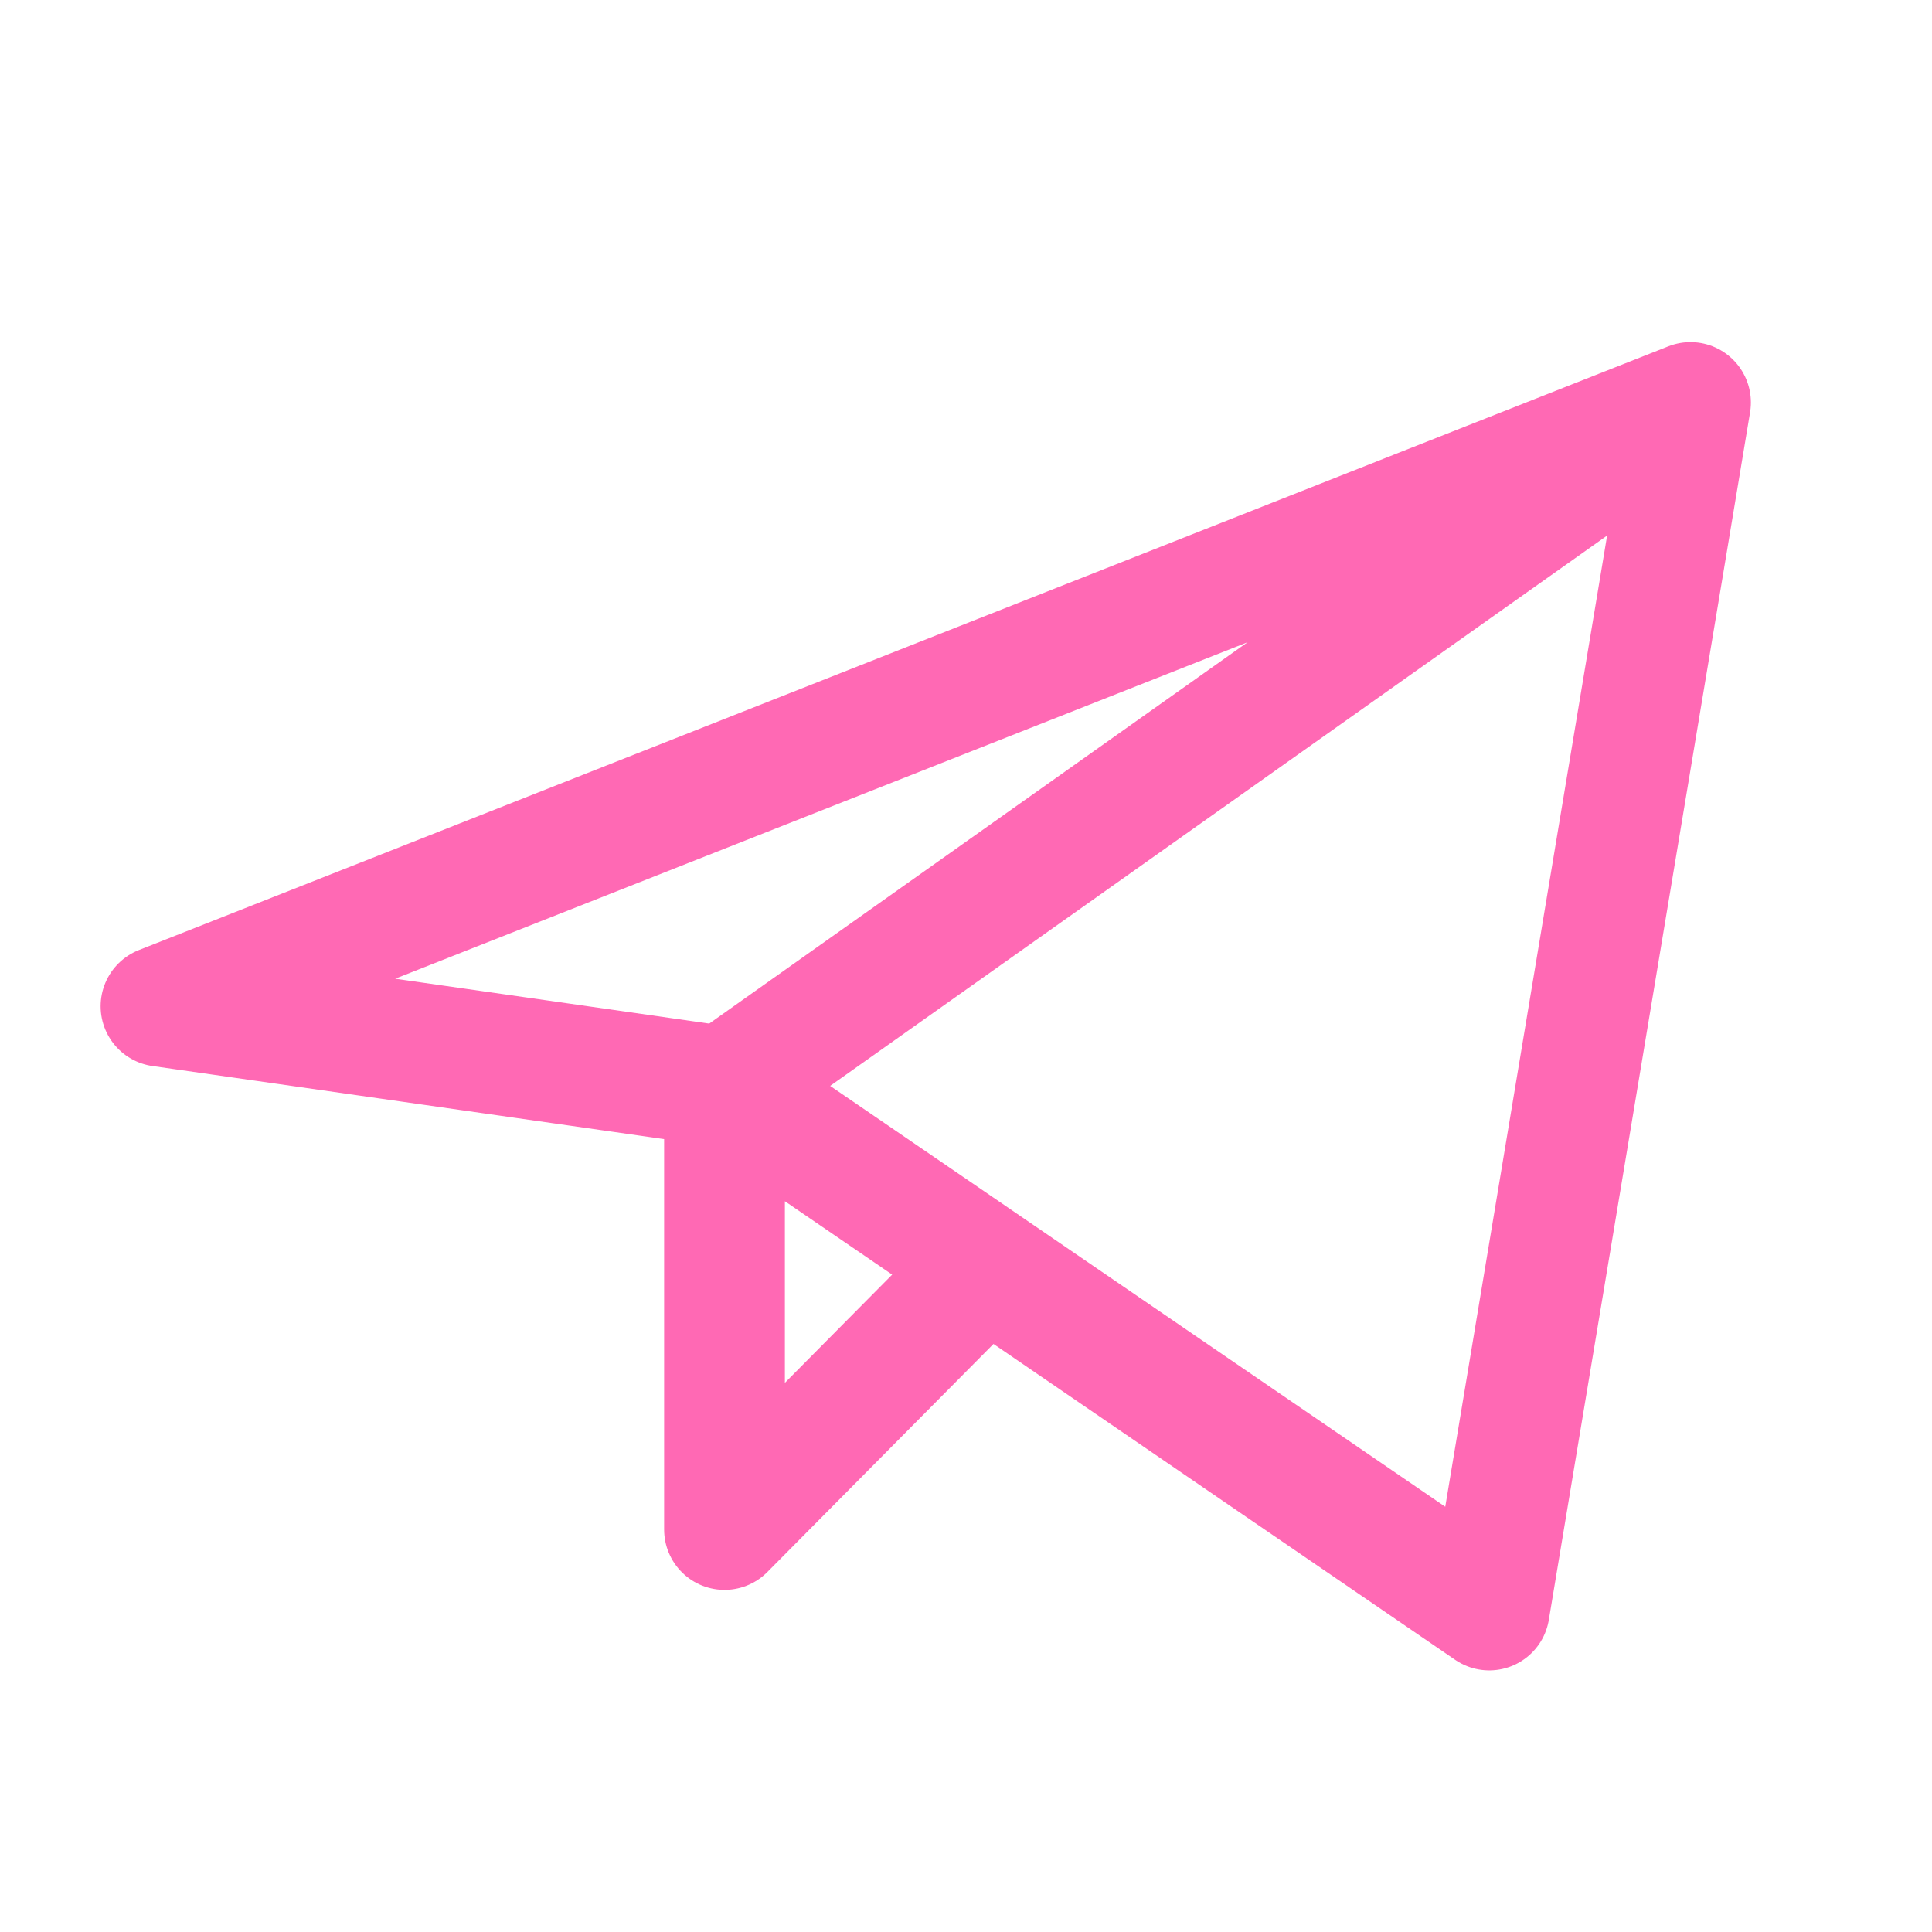
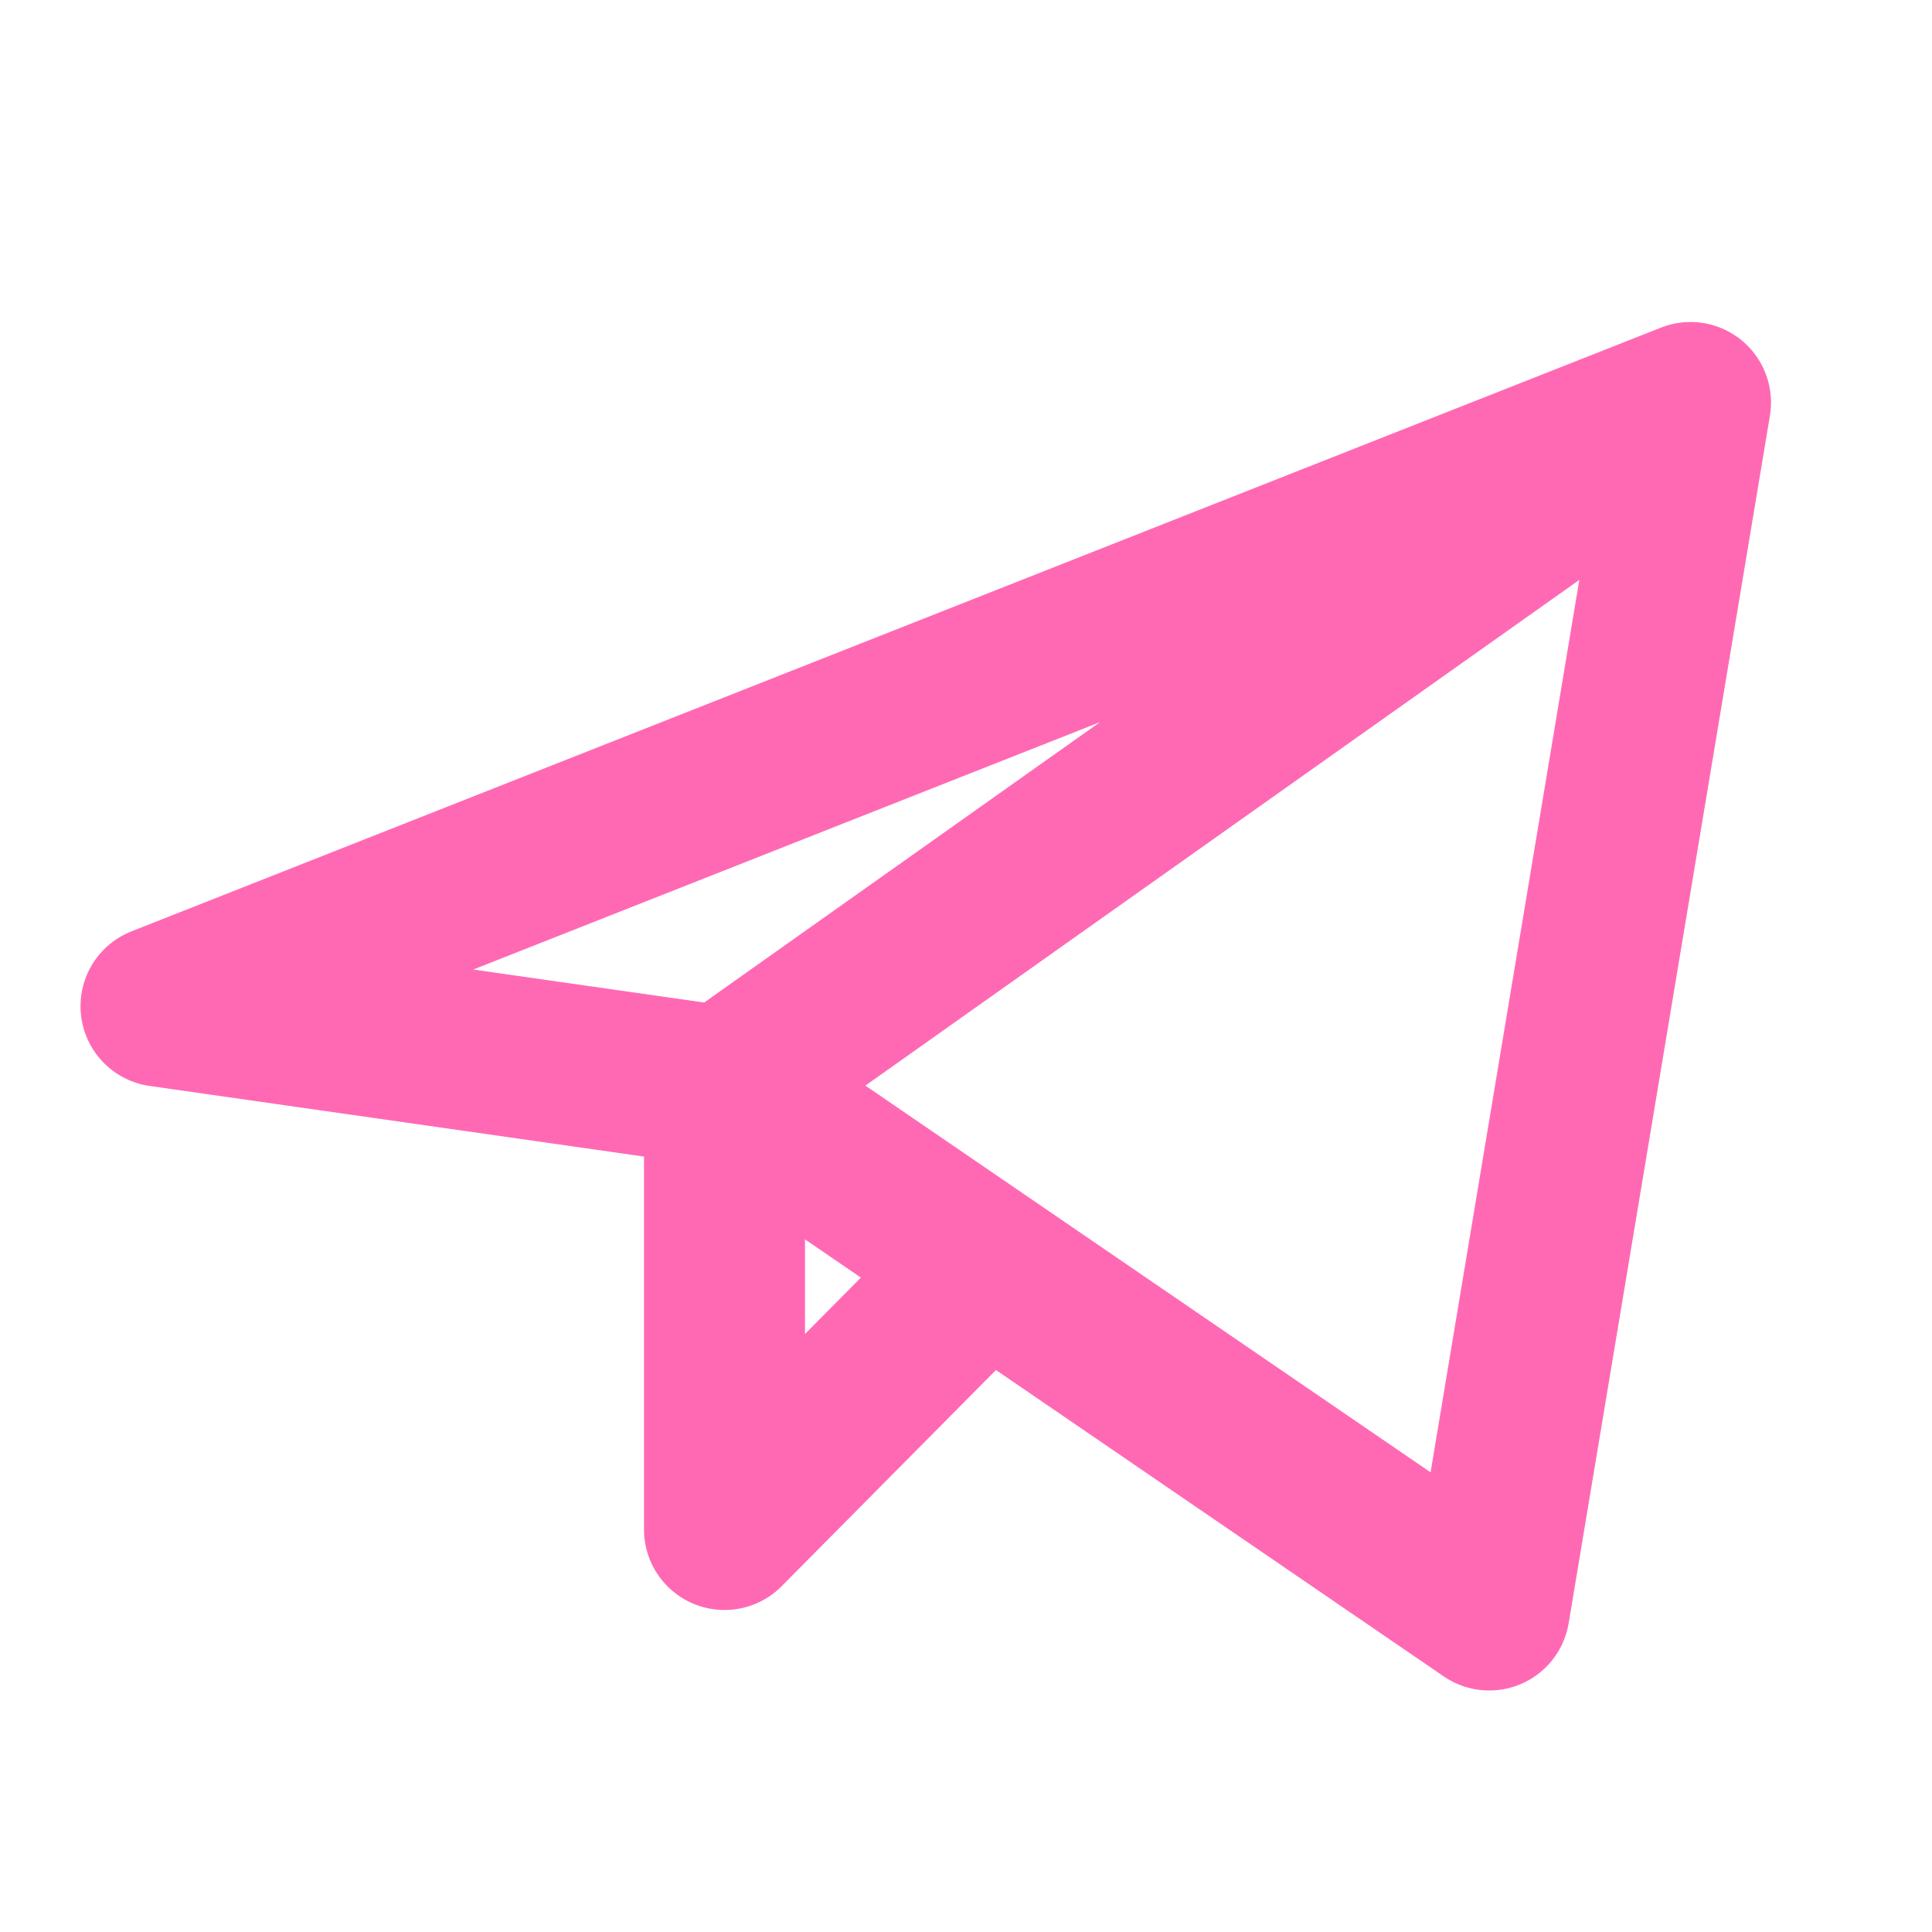
<svg xmlns="http://www.w3.org/2000/svg" width="25px" height="25px" viewBox="0 0 24 24" fill="none">
-   <path d="M21 5L2 12.5L9 13.5M21 5L18.5 20L9 13.5M21 5L9 13.5M9 13.5V19L12.249 15.723" stroke="hotpink" stroke-width="1.5" stroke-linecap="round" stroke-linejoin="round" />
+   <path d="M21 5L2 12.5L9 13.5M21 5L18.5 20L9 13.5M21 5L9 13.5M9 13.5V19L12.249 15.723" stroke="hotpink" stroke-width="2" stroke-linecap="round" stroke-linejoin="round" />
</svg>
